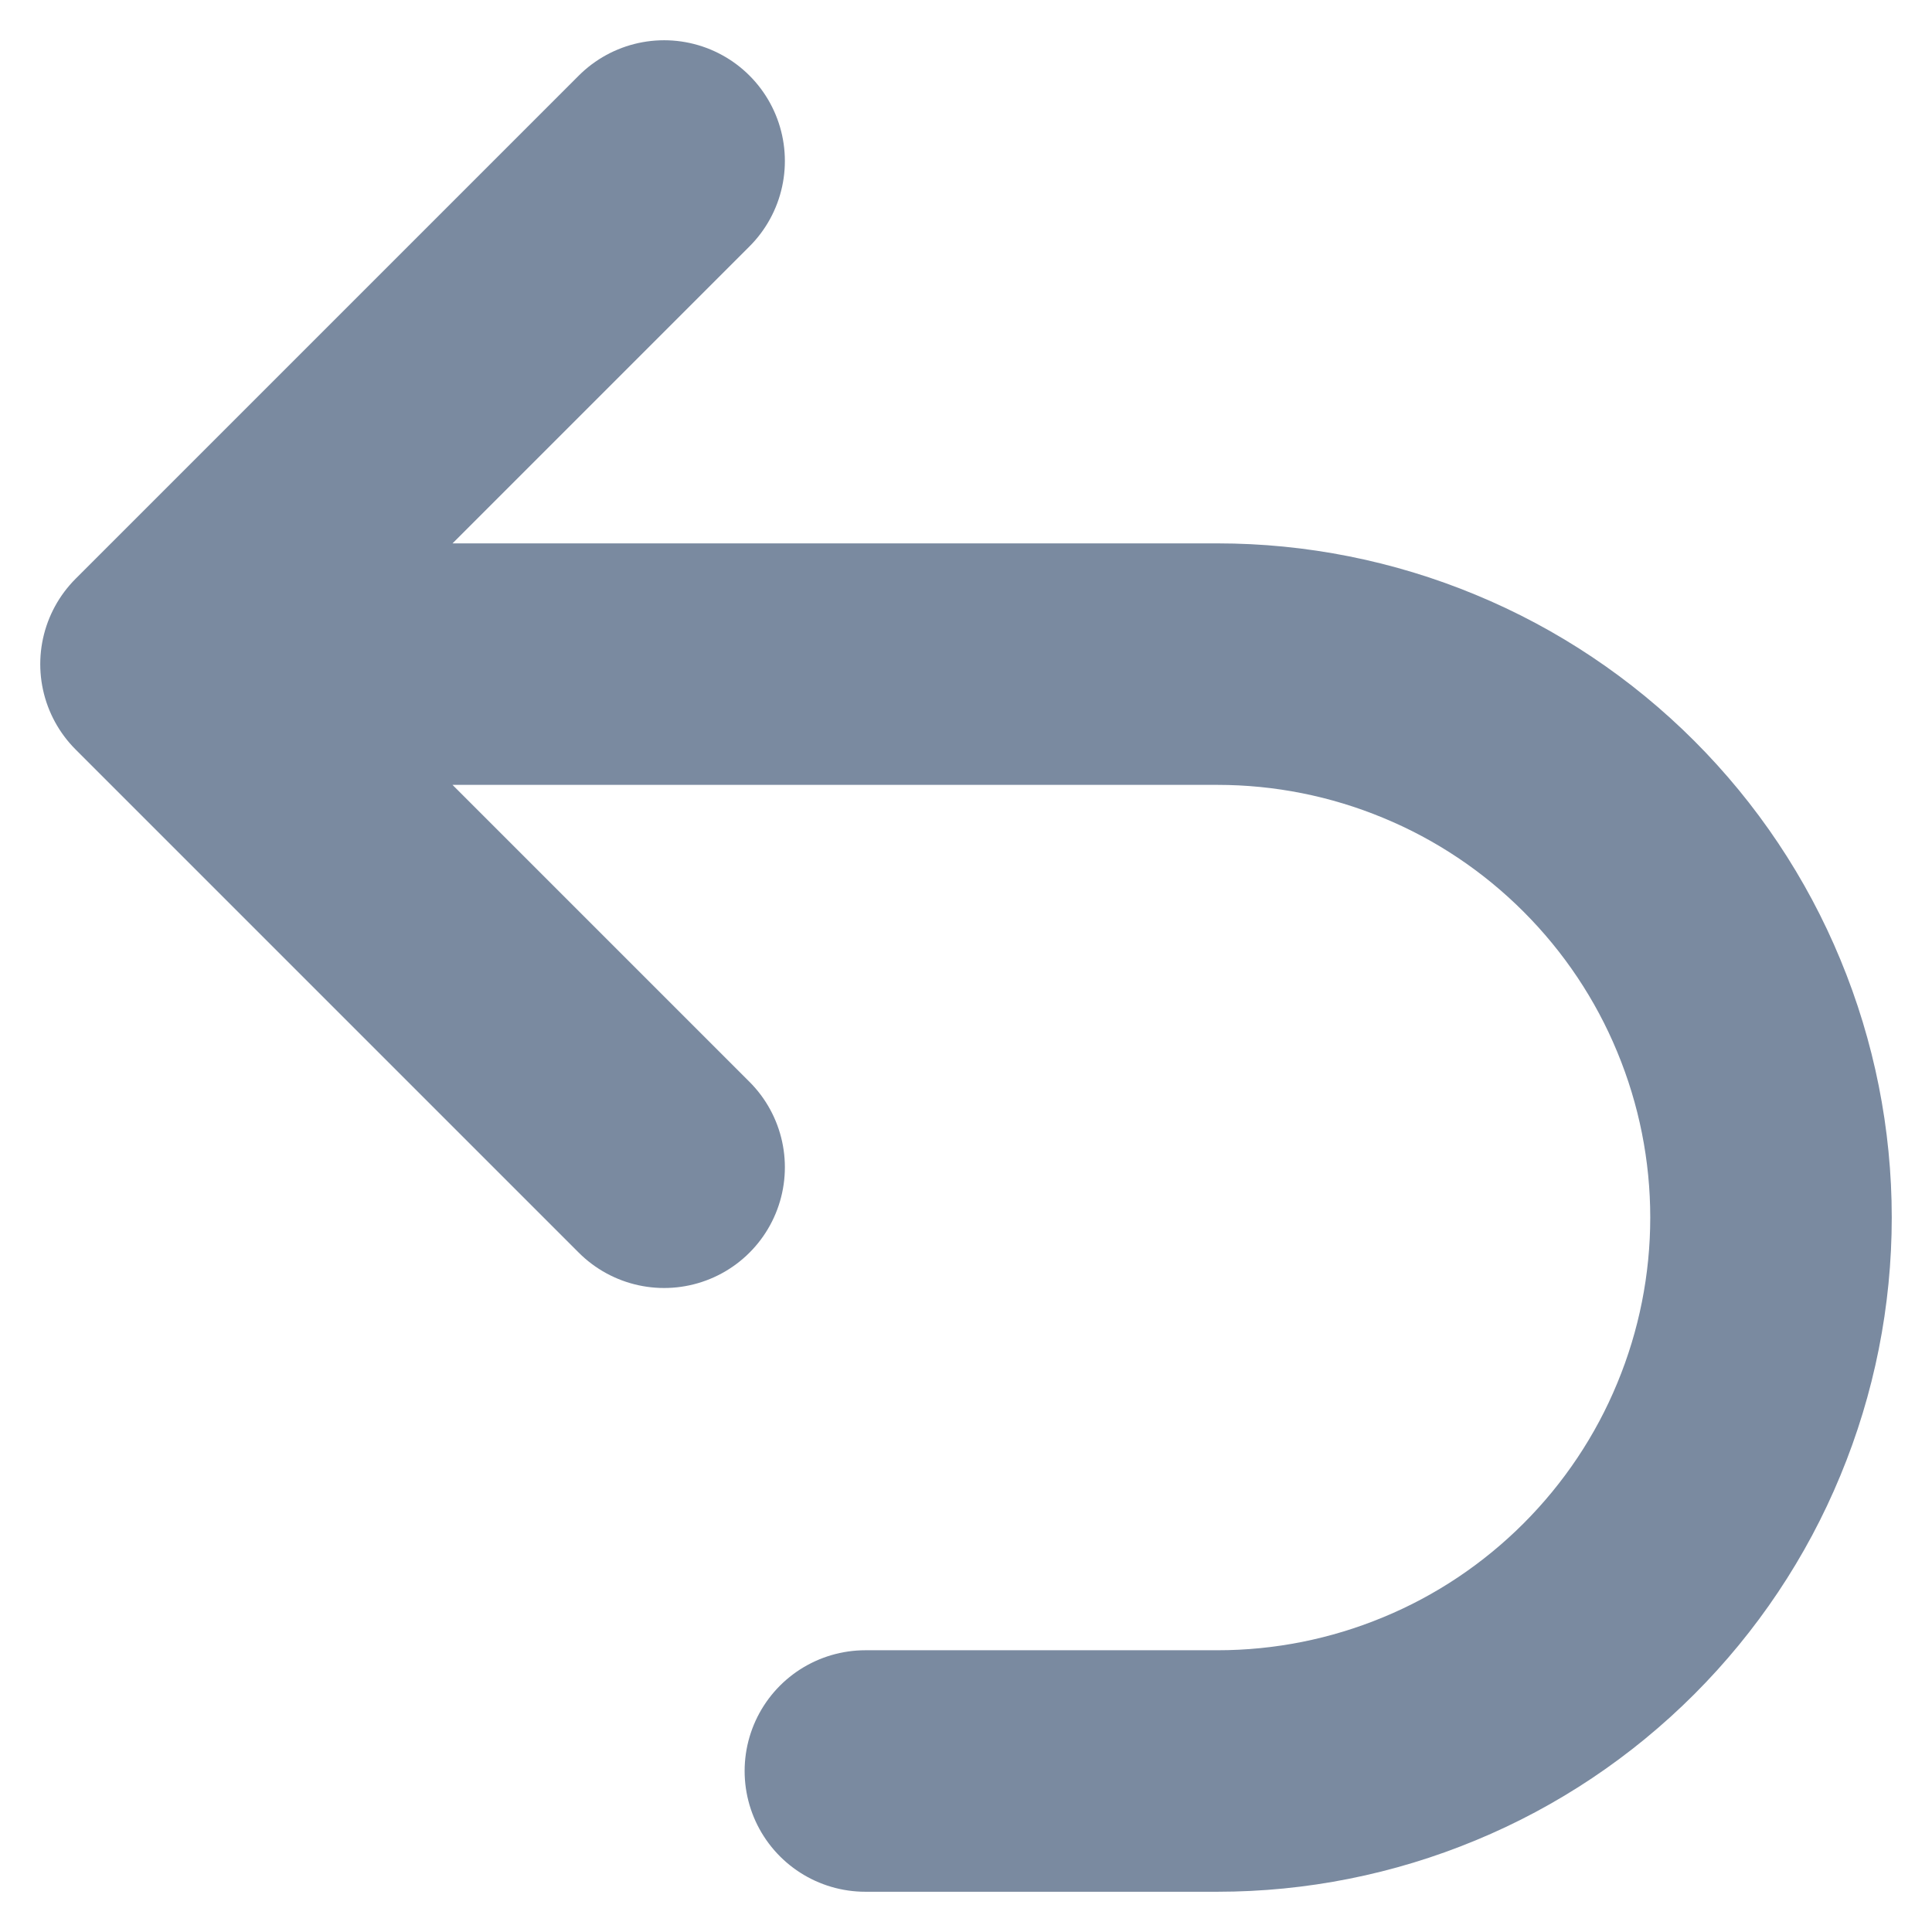
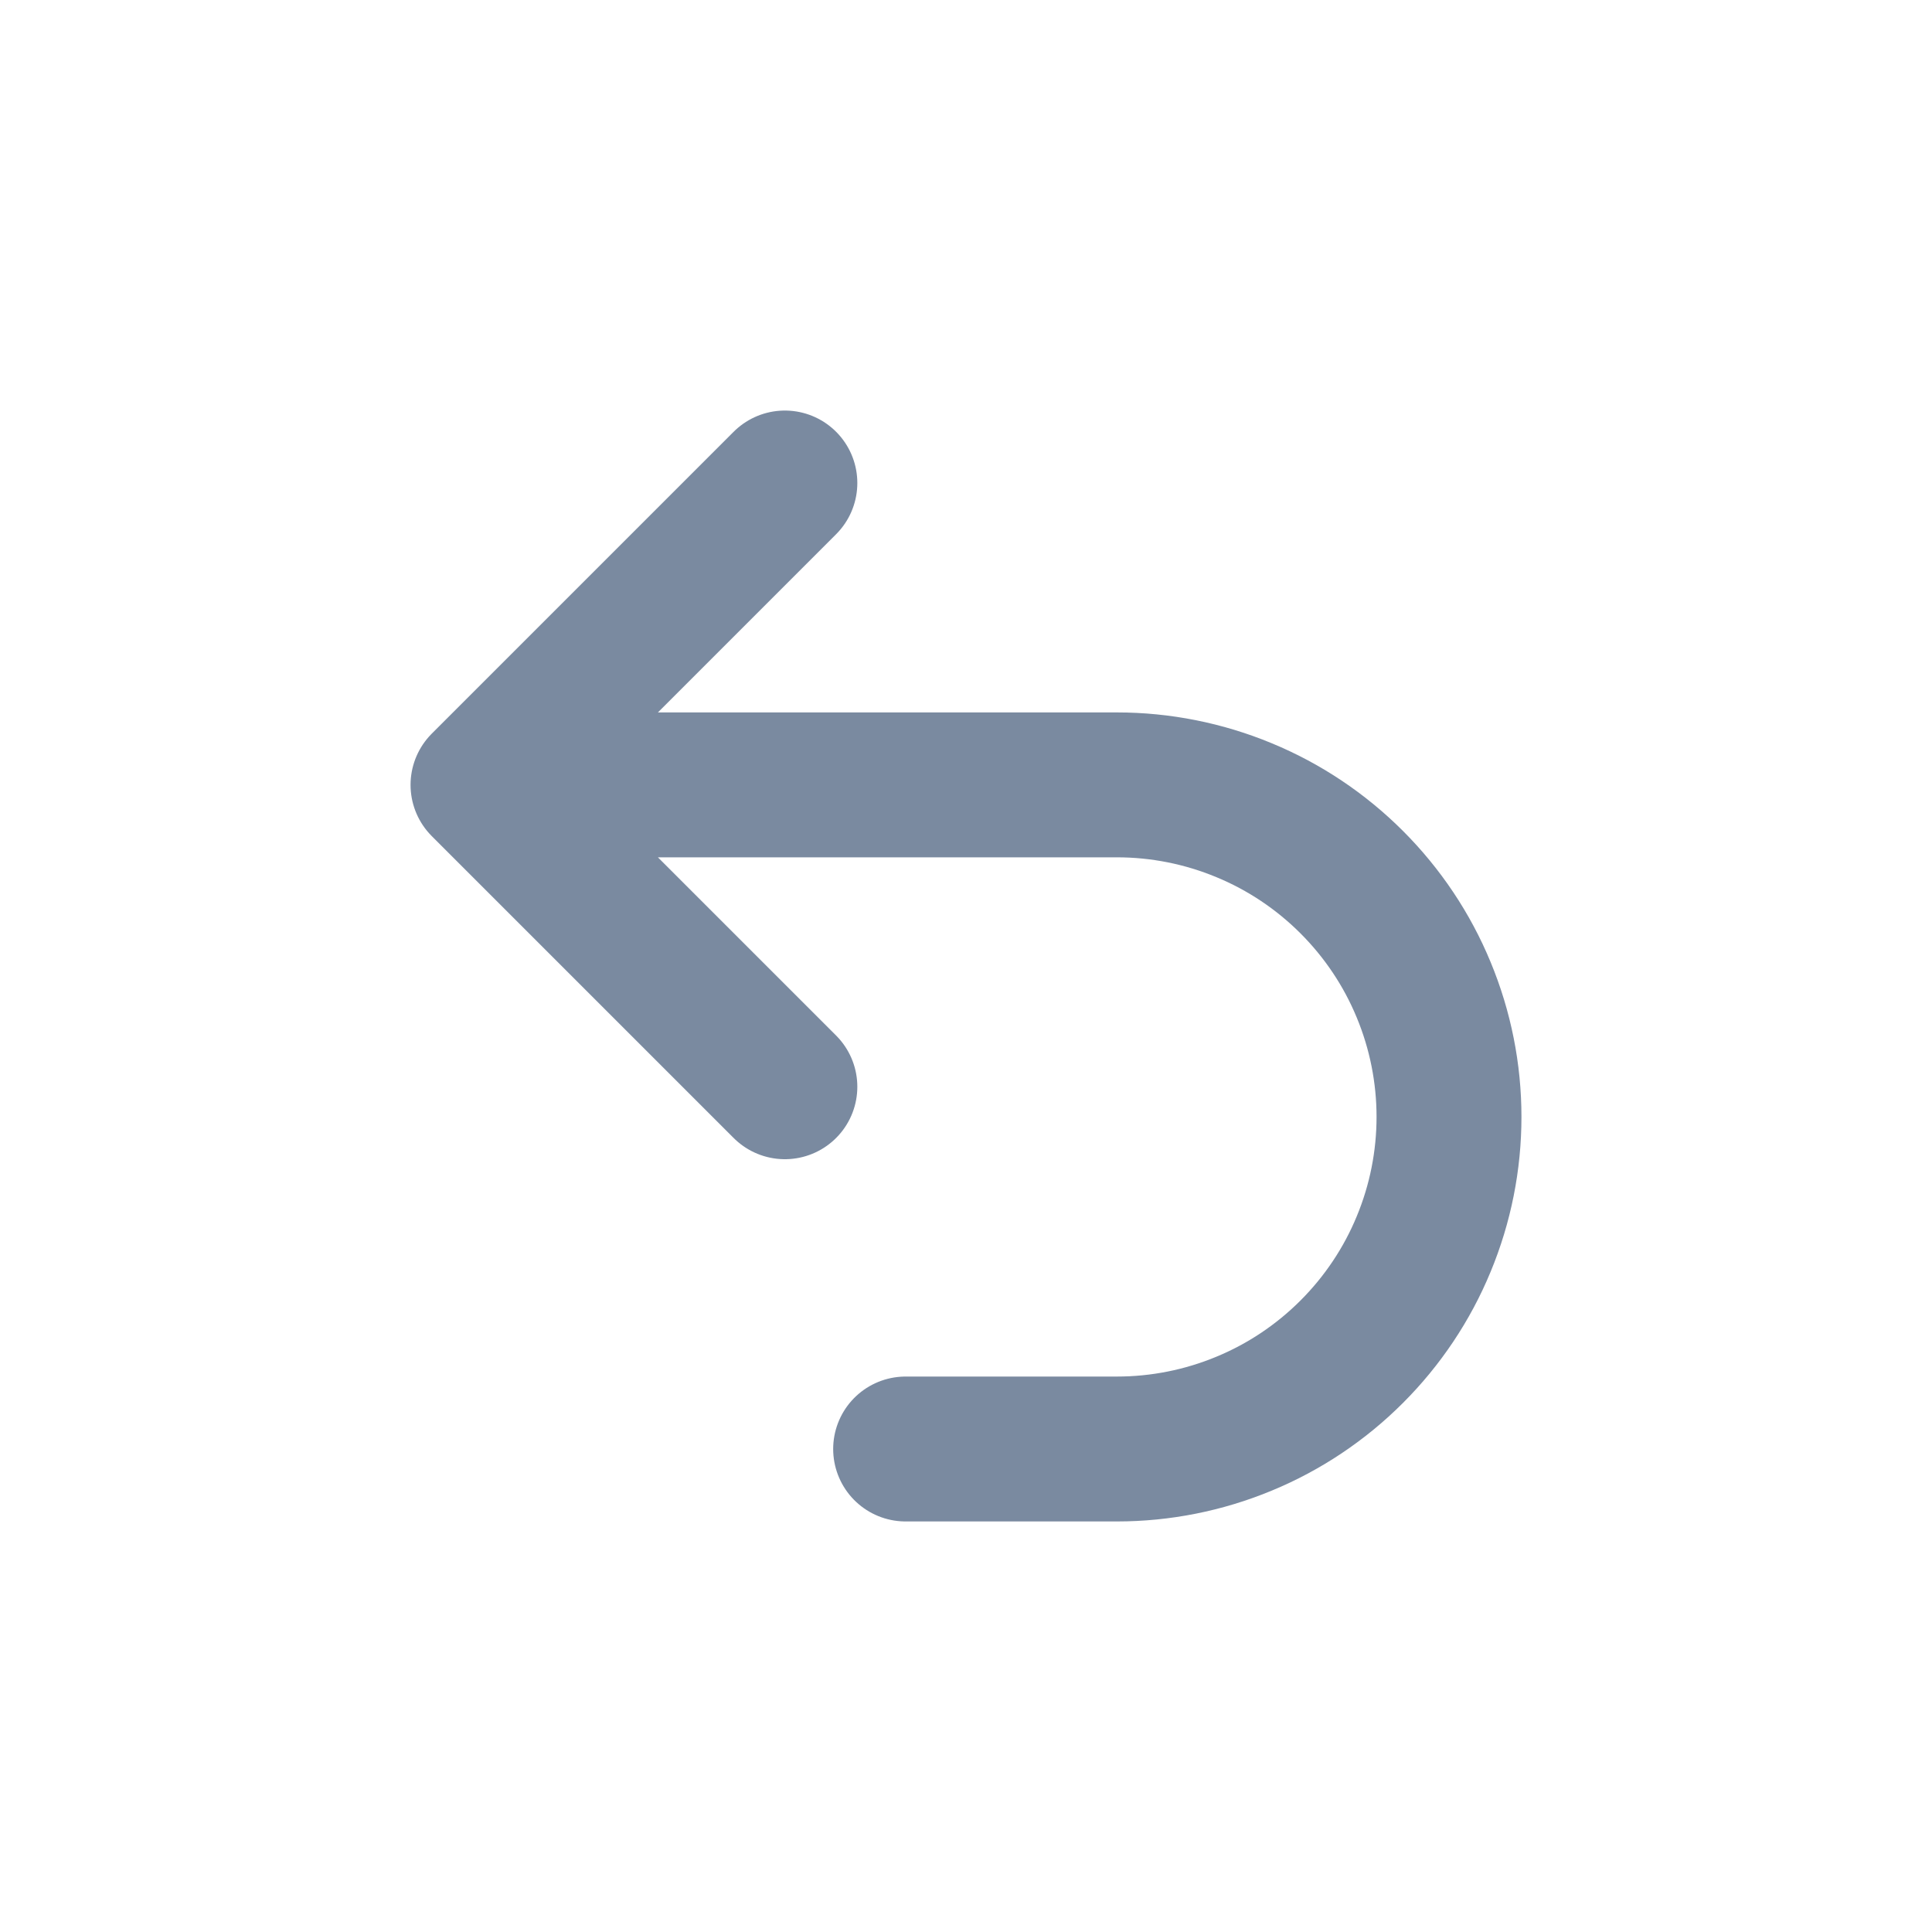
- <svg xmlns="http://www.w3.org/2000/svg" width="12" height="12" viewBox="0 0 12 12" fill="none">
-   <path d="M4.125 7.25L1 4.125M1 4.125L4.125 1M1 4.125H7.562C8.014 4.125 8.461 4.214 8.878 4.387C9.295 4.559 9.674 4.813 9.993 5.132C10.312 5.451 10.566 5.83 10.738 6.247C10.911 6.664 11 7.111 11 7.562C11 8.014 10.911 8.461 10.738 8.878C10.566 9.295 10.312 9.674 9.993 9.993C9.674 10.312 9.295 10.566 8.878 10.738C8.461 10.911 8.014 11 7.562 11H5.375" stroke="#7A8AA0" stroke-width="1.5" stroke-linecap="round" stroke-linejoin="round" />
+ <svg xmlns="http://www.w3.org/2000/svg" width="20" height="20" viewBox="0 0 20 20" fill="none">
+   <path d="M8.125 11.25L5 8.125M5 8.125L8.125 5M5 8.125H11.562C12.014 8.125 12.461 8.214 12.878 8.387C13.295 8.559 13.674 8.813 13.993 9.132C14.312 9.451 14.566 9.83 14.738 10.247C14.911 10.664 15 11.111 15 11.562C15 12.014 14.911 12.461 14.738 12.878C14.566 13.295 14.312 13.674 13.993 13.993C13.674 14.312 13.295 14.566 12.878 14.738C12.461 14.911 12.014 15 11.562 15H9.375" stroke="#7A8AA0" stroke-width="1.5" stroke-linecap="round" stroke-linejoin="round" />
</svg>
